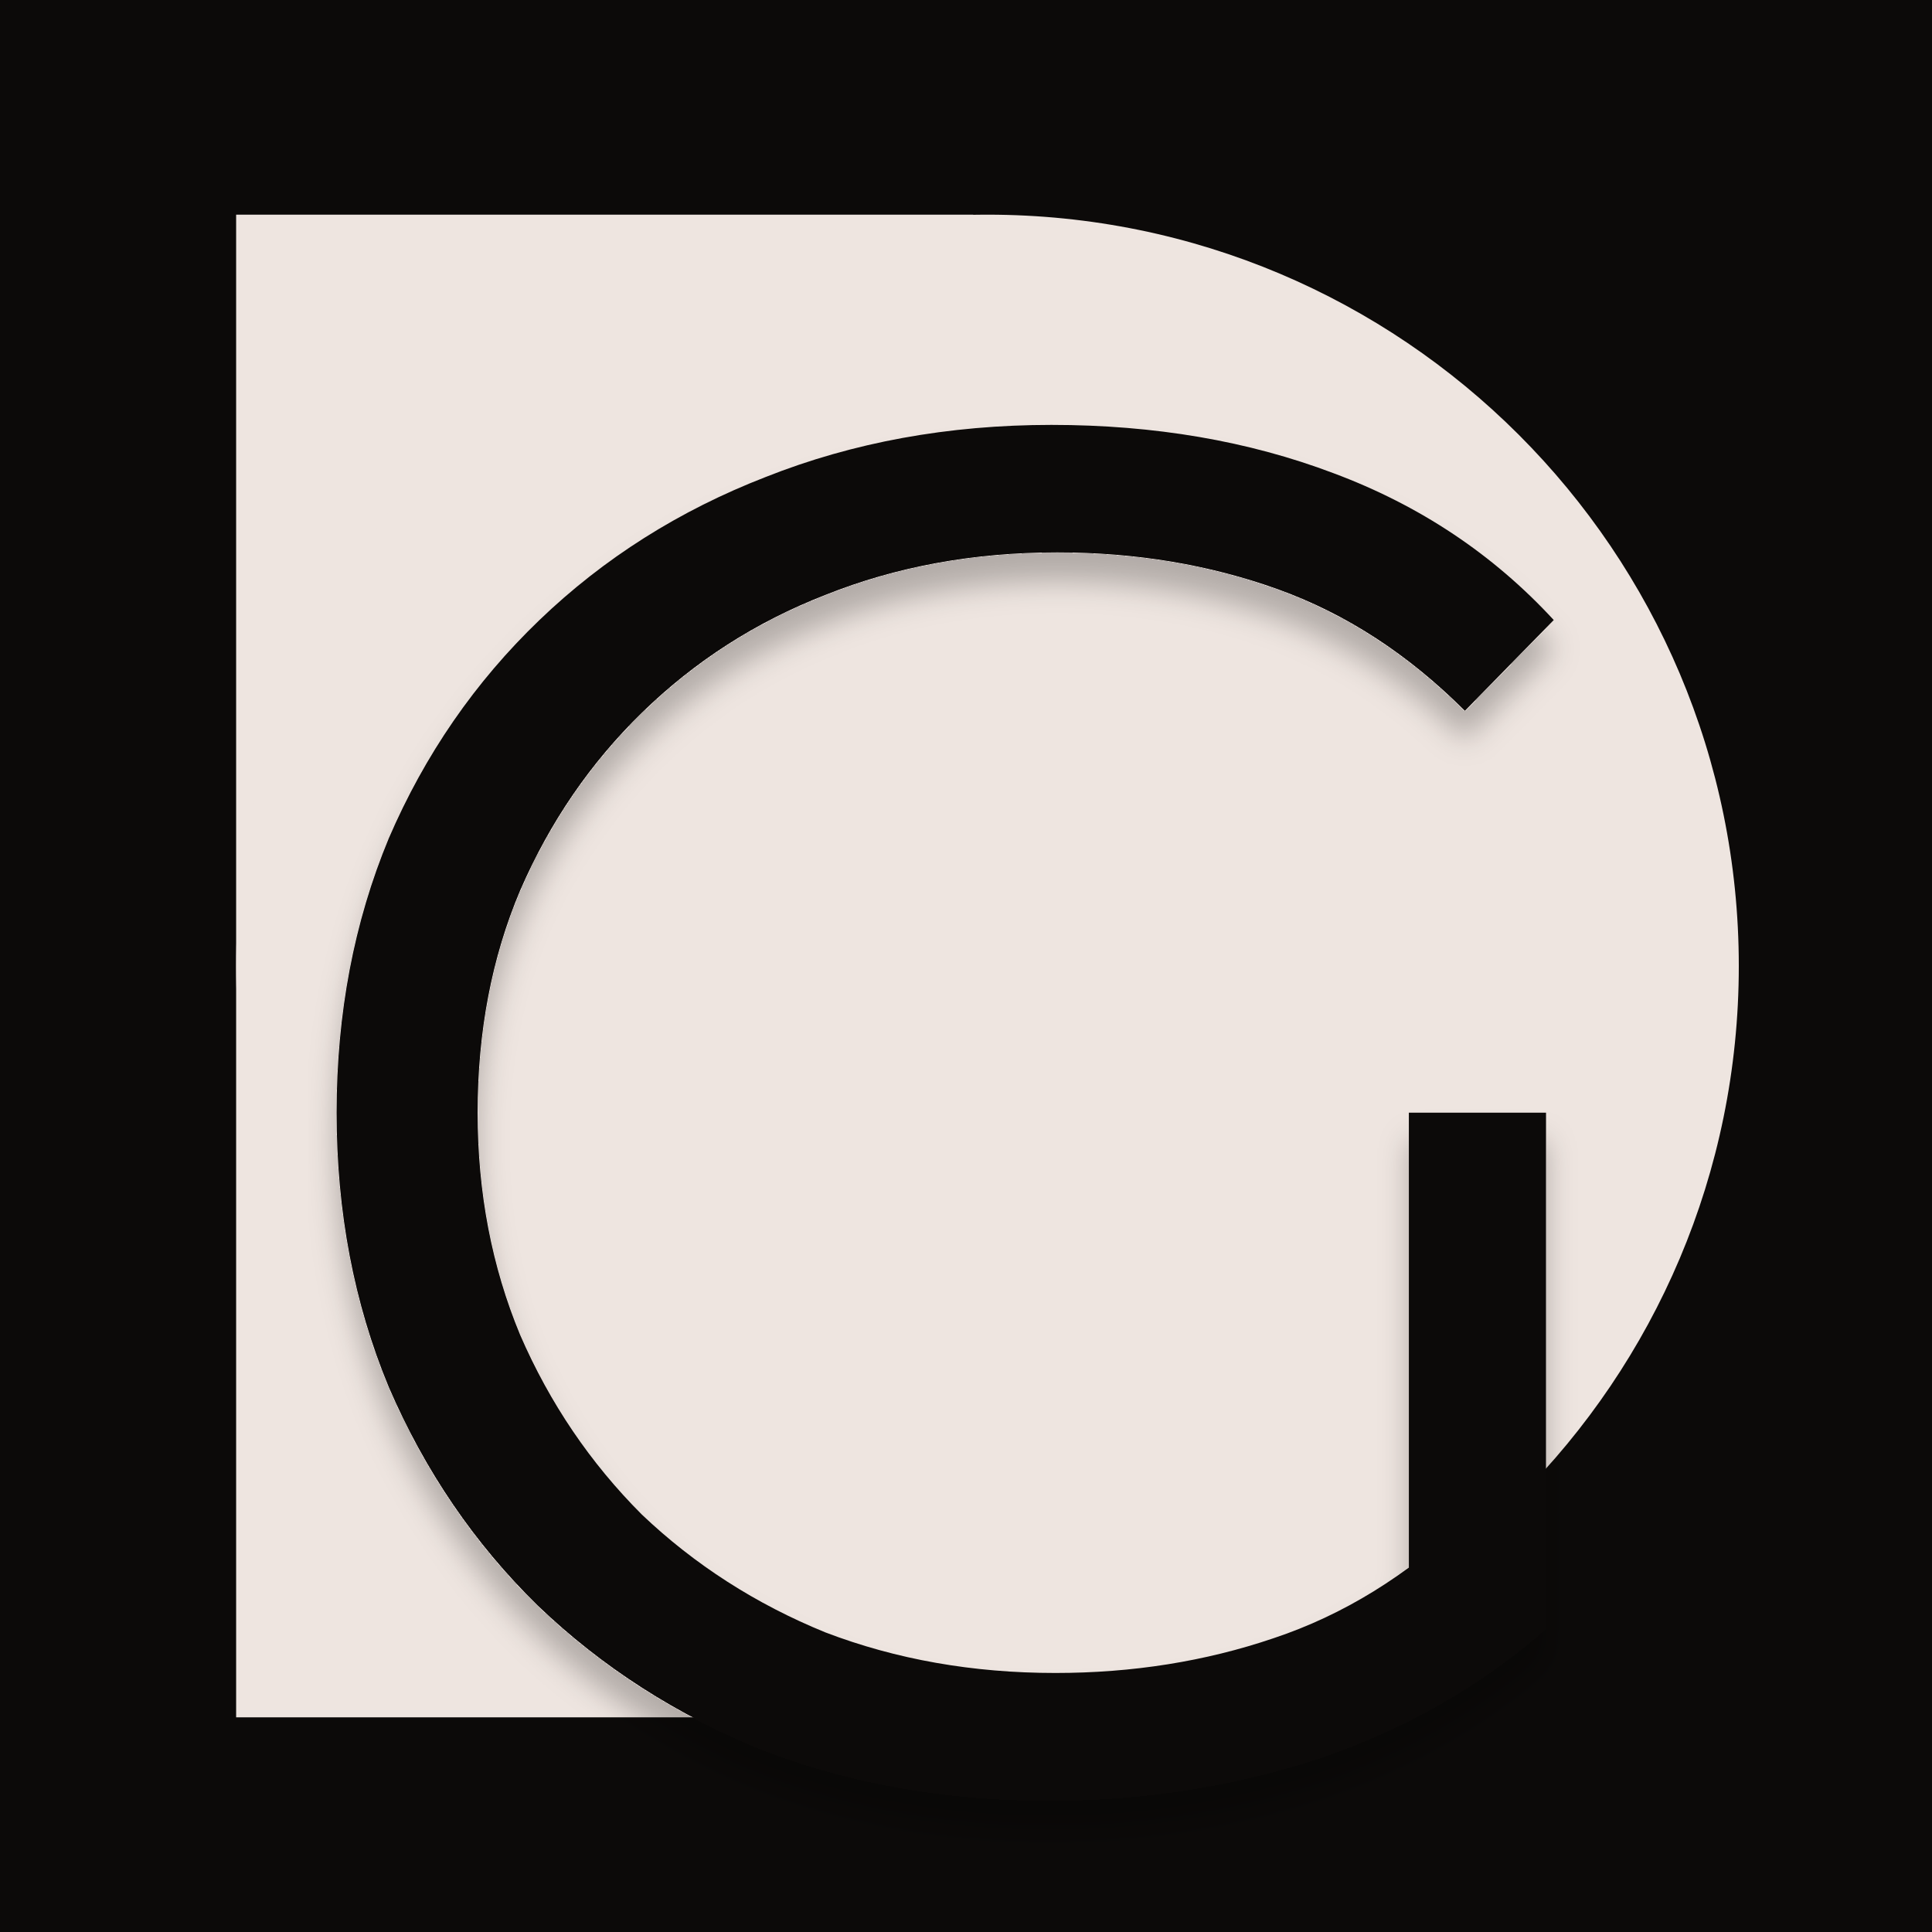
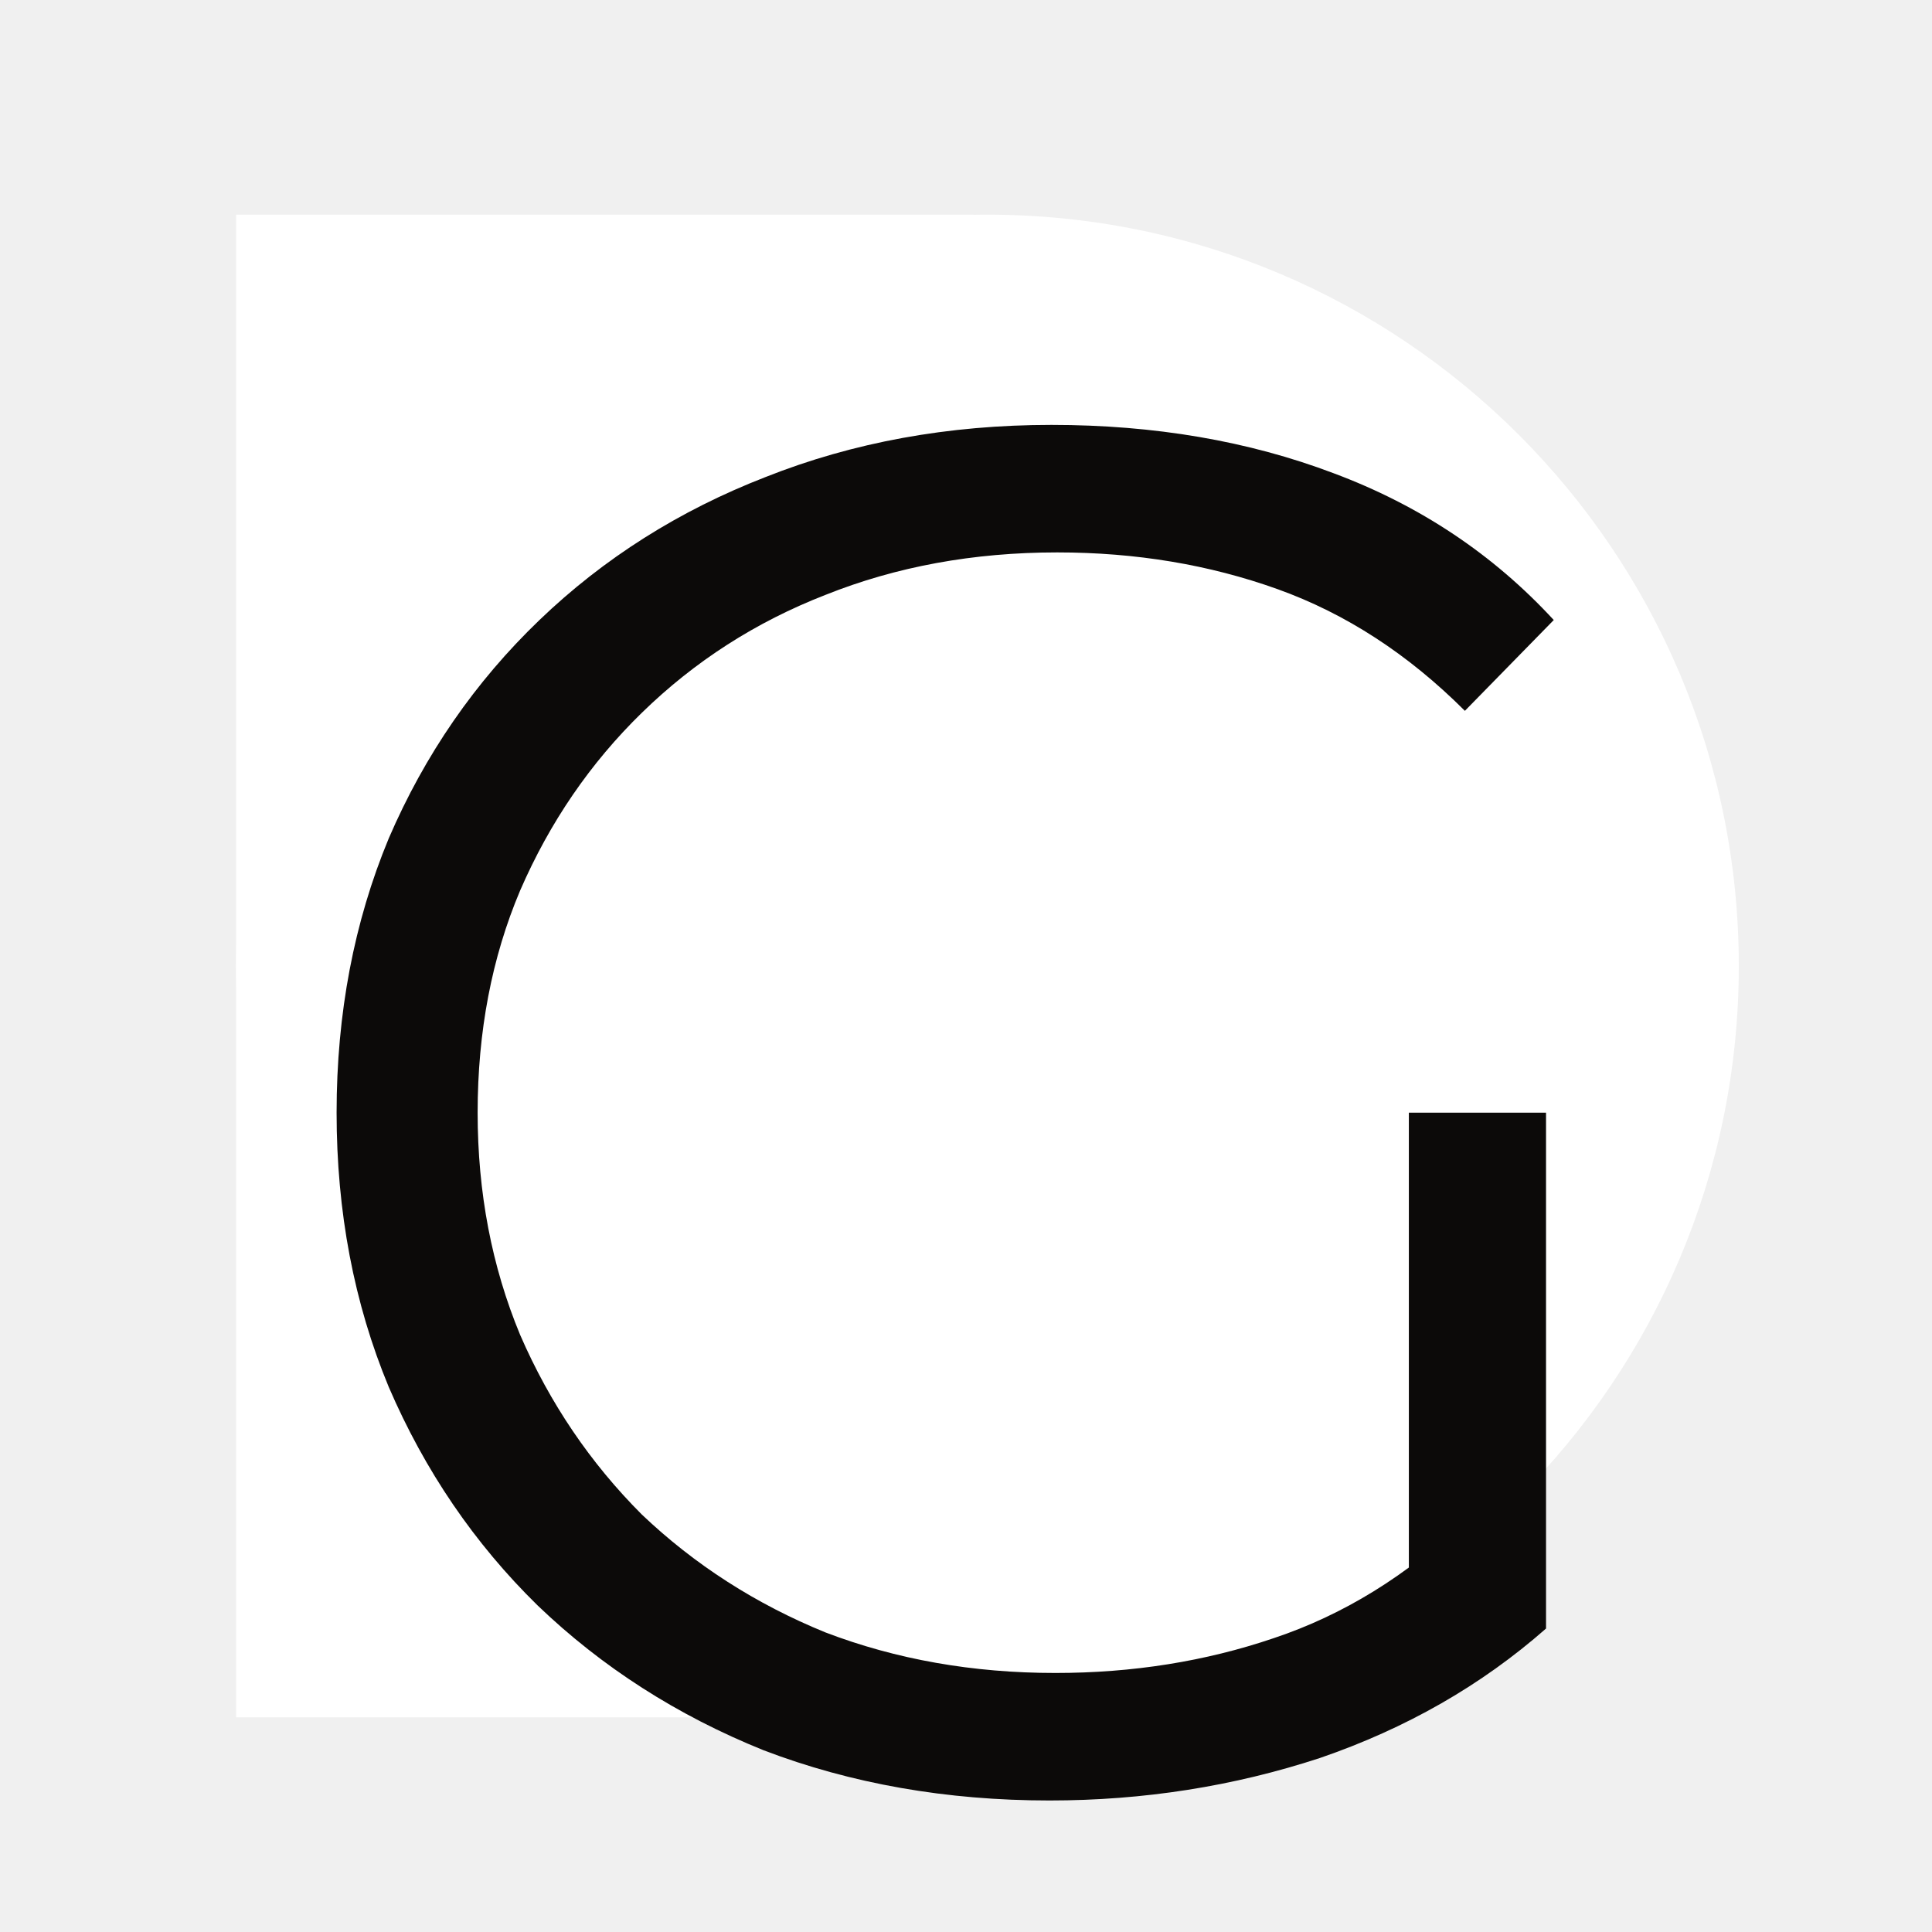
<svg xmlns="http://www.w3.org/2000/svg" width="270" height="270" viewBox="0 0 270 270" fill="none">
  <g clip-path="url(#clip0_1_16)">
-     <rect width="270" height="270" fill="#0C0A09" />
-     <rect x="33" y="30" width="103" height="210" fill="#EEE5E0" />
-     <circle cx="138" cy="135" r="105" fill="#EEE5E0" />
-     <g filter="url(#filter0_d_1_16)">
-       <path d="M146.67 251.62C132.27 251.62 118.95 249.28 106.71 244.6C94.65 239.74 84.12 232.99 75.12 224.35C66.3 215.71 59.37 205.54 54.33 193.84C49.47 182.14 47.04 169.36 47.04 155.5C47.04 141.64 49.47 128.86 54.33 117.16C59.37 105.46 66.39 95.29 75.39 86.65C84.39 78.01 94.92 71.35 106.98 66.67C119.22 61.81 132.54 59.38 146.94 59.38C161.34 59.38 174.48 61.63 186.36 66.13C198.42 70.63 208.68 77.47 217.14 86.65L204.72 99.34C196.8 91.42 188.07 85.75 178.53 82.33C168.99 78.91 158.73 77.2 147.75 77.2C136.05 77.2 125.25 79.18 115.35 83.14C105.63 86.92 97.08 92.41 89.7 99.61C82.5 106.63 76.83 114.91 72.69 124.45C68.73 133.81 66.75 144.16 66.75 155.5C66.75 166.66 68.73 177.01 72.69 186.55C76.83 196.09 82.5 204.46 89.7 211.66C97.08 218.68 105.63 224.17 115.35 228.13C125.25 231.91 135.96 233.8 147.48 233.8C158.28 233.8 168.45 232.18 177.99 228.94C187.71 225.7 196.62 220.21 204.72 212.47L216.06 227.59C207.06 235.51 196.53 241.54 184.47 245.68C172.41 249.64 159.81 251.62 146.67 251.62ZM196.89 225.16V155.5H216.06V227.59L196.89 225.16Z" fill="#0C0A09" />
-     </g>
+     <rect x="33" y="30" width="103" height="210" fill="white" />
+     <circle cx="138" cy="135" r="105" fill="white" />
+     <path d="M146.67 251.62C132.27 251.62 118.95 249.28 106.71 244.6C94.65 239.74 84.12 232.99 75.12 224.35C66.3 215.71 59.37 205.54 54.33 193.84C49.47 182.14 47.04 169.36 47.04 155.5C47.04 141.64 49.47 128.86 54.33 117.16C59.37 105.46 66.39 95.29 75.39 86.65C84.39 78.01 94.92 71.35 106.98 66.67C119.22 61.81 132.54 59.38 146.94 59.38C161.34 59.38 174.48 61.63 186.36 66.13C198.42 70.63 208.68 77.47 217.14 86.65L204.72 99.34C196.8 91.42 188.07 85.75 178.53 82.33C168.99 78.91 158.73 77.2 147.75 77.2C136.05 77.2 125.25 79.18 115.35 83.14C105.63 86.92 97.08 92.41 89.7 99.61C82.5 106.63 76.83 114.91 72.69 124.45C68.73 133.81 66.75 144.16 66.75 155.5C66.75 166.66 68.73 177.01 72.69 186.55C76.83 196.09 82.5 204.46 89.7 211.66C97.08 218.68 105.63 224.17 115.35 228.13C125.25 231.91 135.96 233.8 147.48 233.8C158.28 233.8 168.45 232.18 177.99 228.94C187.71 225.7 196.62 220.21 204.72 212.47L216.06 227.59C207.06 235.51 196.53 241.54 184.47 245.68C172.41 249.64 159.81 251.62 146.67 251.62ZM196.89 225.16V155.5H216.06V227.59L196.89 225.16Z" fill="#0C0A09" />
  </g>
  <defs>
-     <filter id="filter0_d_1_16" x="43.04" y="59.38" width="178.1" height="200.24" filterUnits="userSpaceOnUse" color-interpolation-filters="sRGB">
-       <feFlood flood-opacity="0" result="BackgroundImageFix" />
-       <feColorMatrix in="SourceAlpha" type="matrix" values="0 0 0 0 0 0 0 0 0 0 0 0 0 0 0 0 0 0 127 0" result="hardAlpha" />
-       <feOffset dy="4" />
-       <feGaussianBlur stdDeviation="2" />
-       <feComposite in2="hardAlpha" operator="out" />
-       <feColorMatrix type="matrix" values="0 0 0 0 0 0 0 0 0 0 0 0 0 0 0 0 0 0 0.25 0" />
-       <feBlend mode="normal" in2="BackgroundImageFix" result="effect1_dropShadow_1_16" />
-       <feBlend mode="normal" in="SourceGraphic" in2="effect1_dropShadow_1_16" result="shape" />
-     </filter>
    <clipPath id="clip0_1_16">
      <rect width="270" height="270" fill="white" />
    </clipPath>
  </defs>
</svg>
